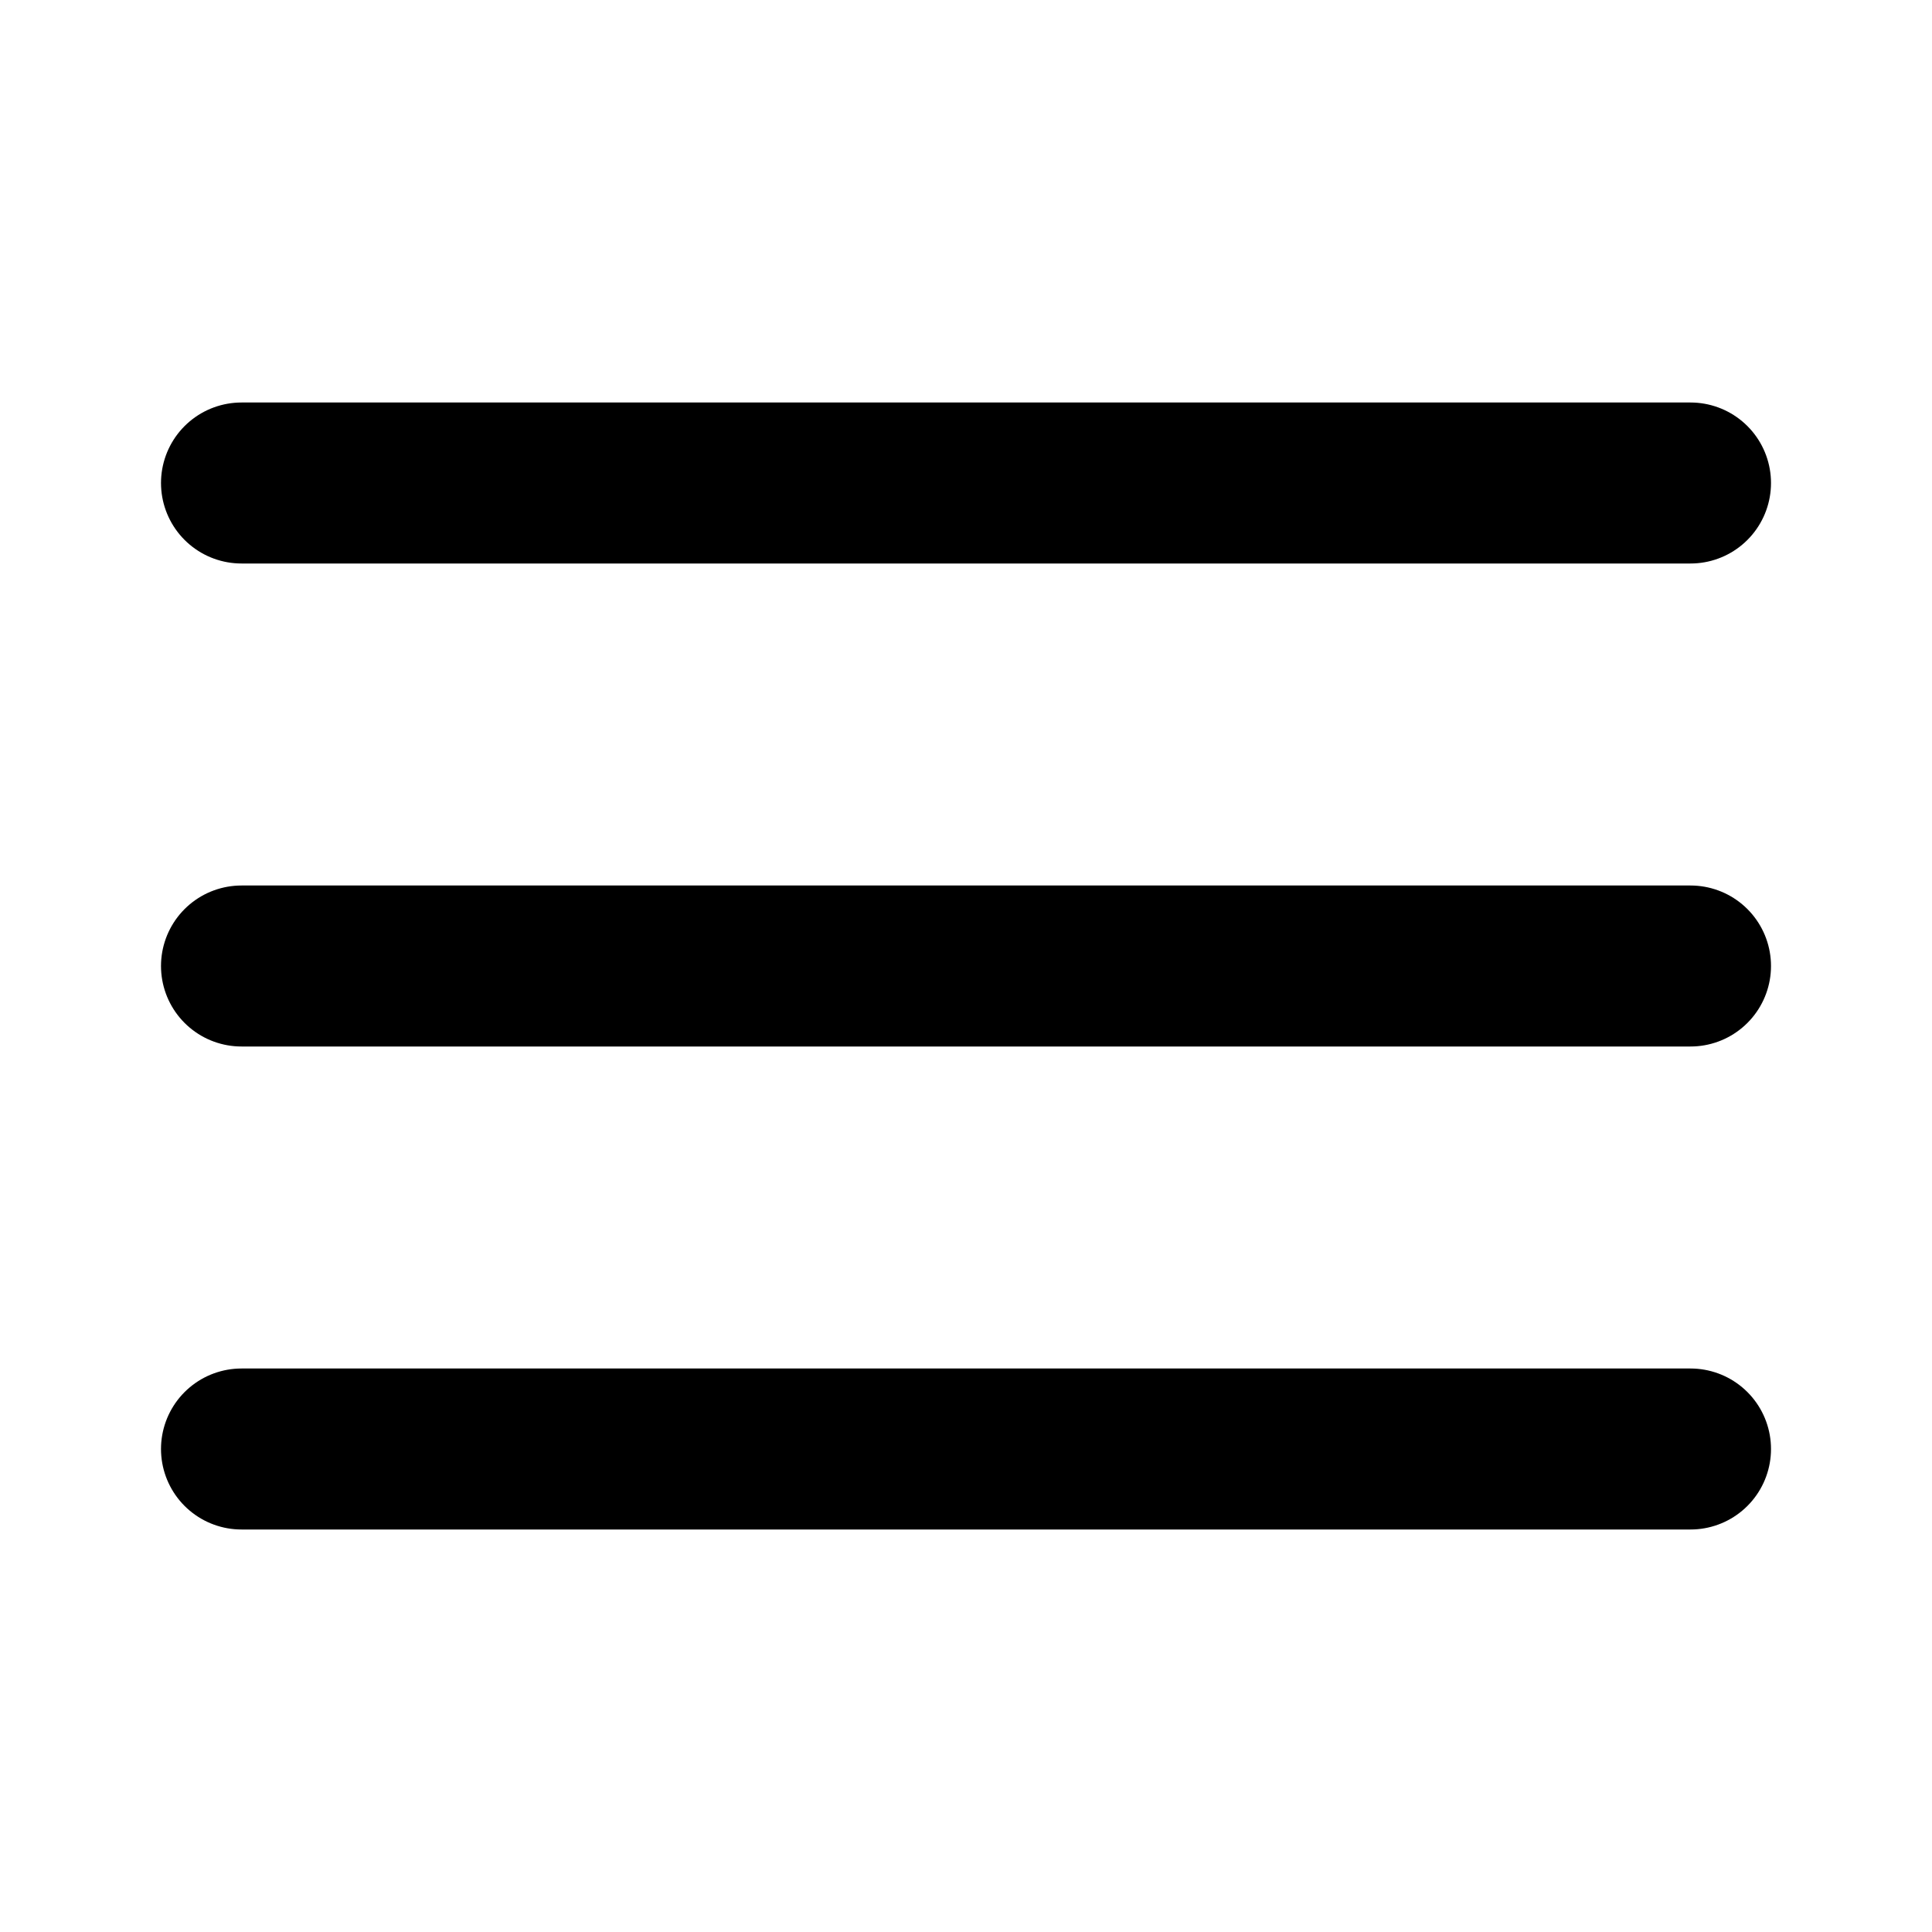
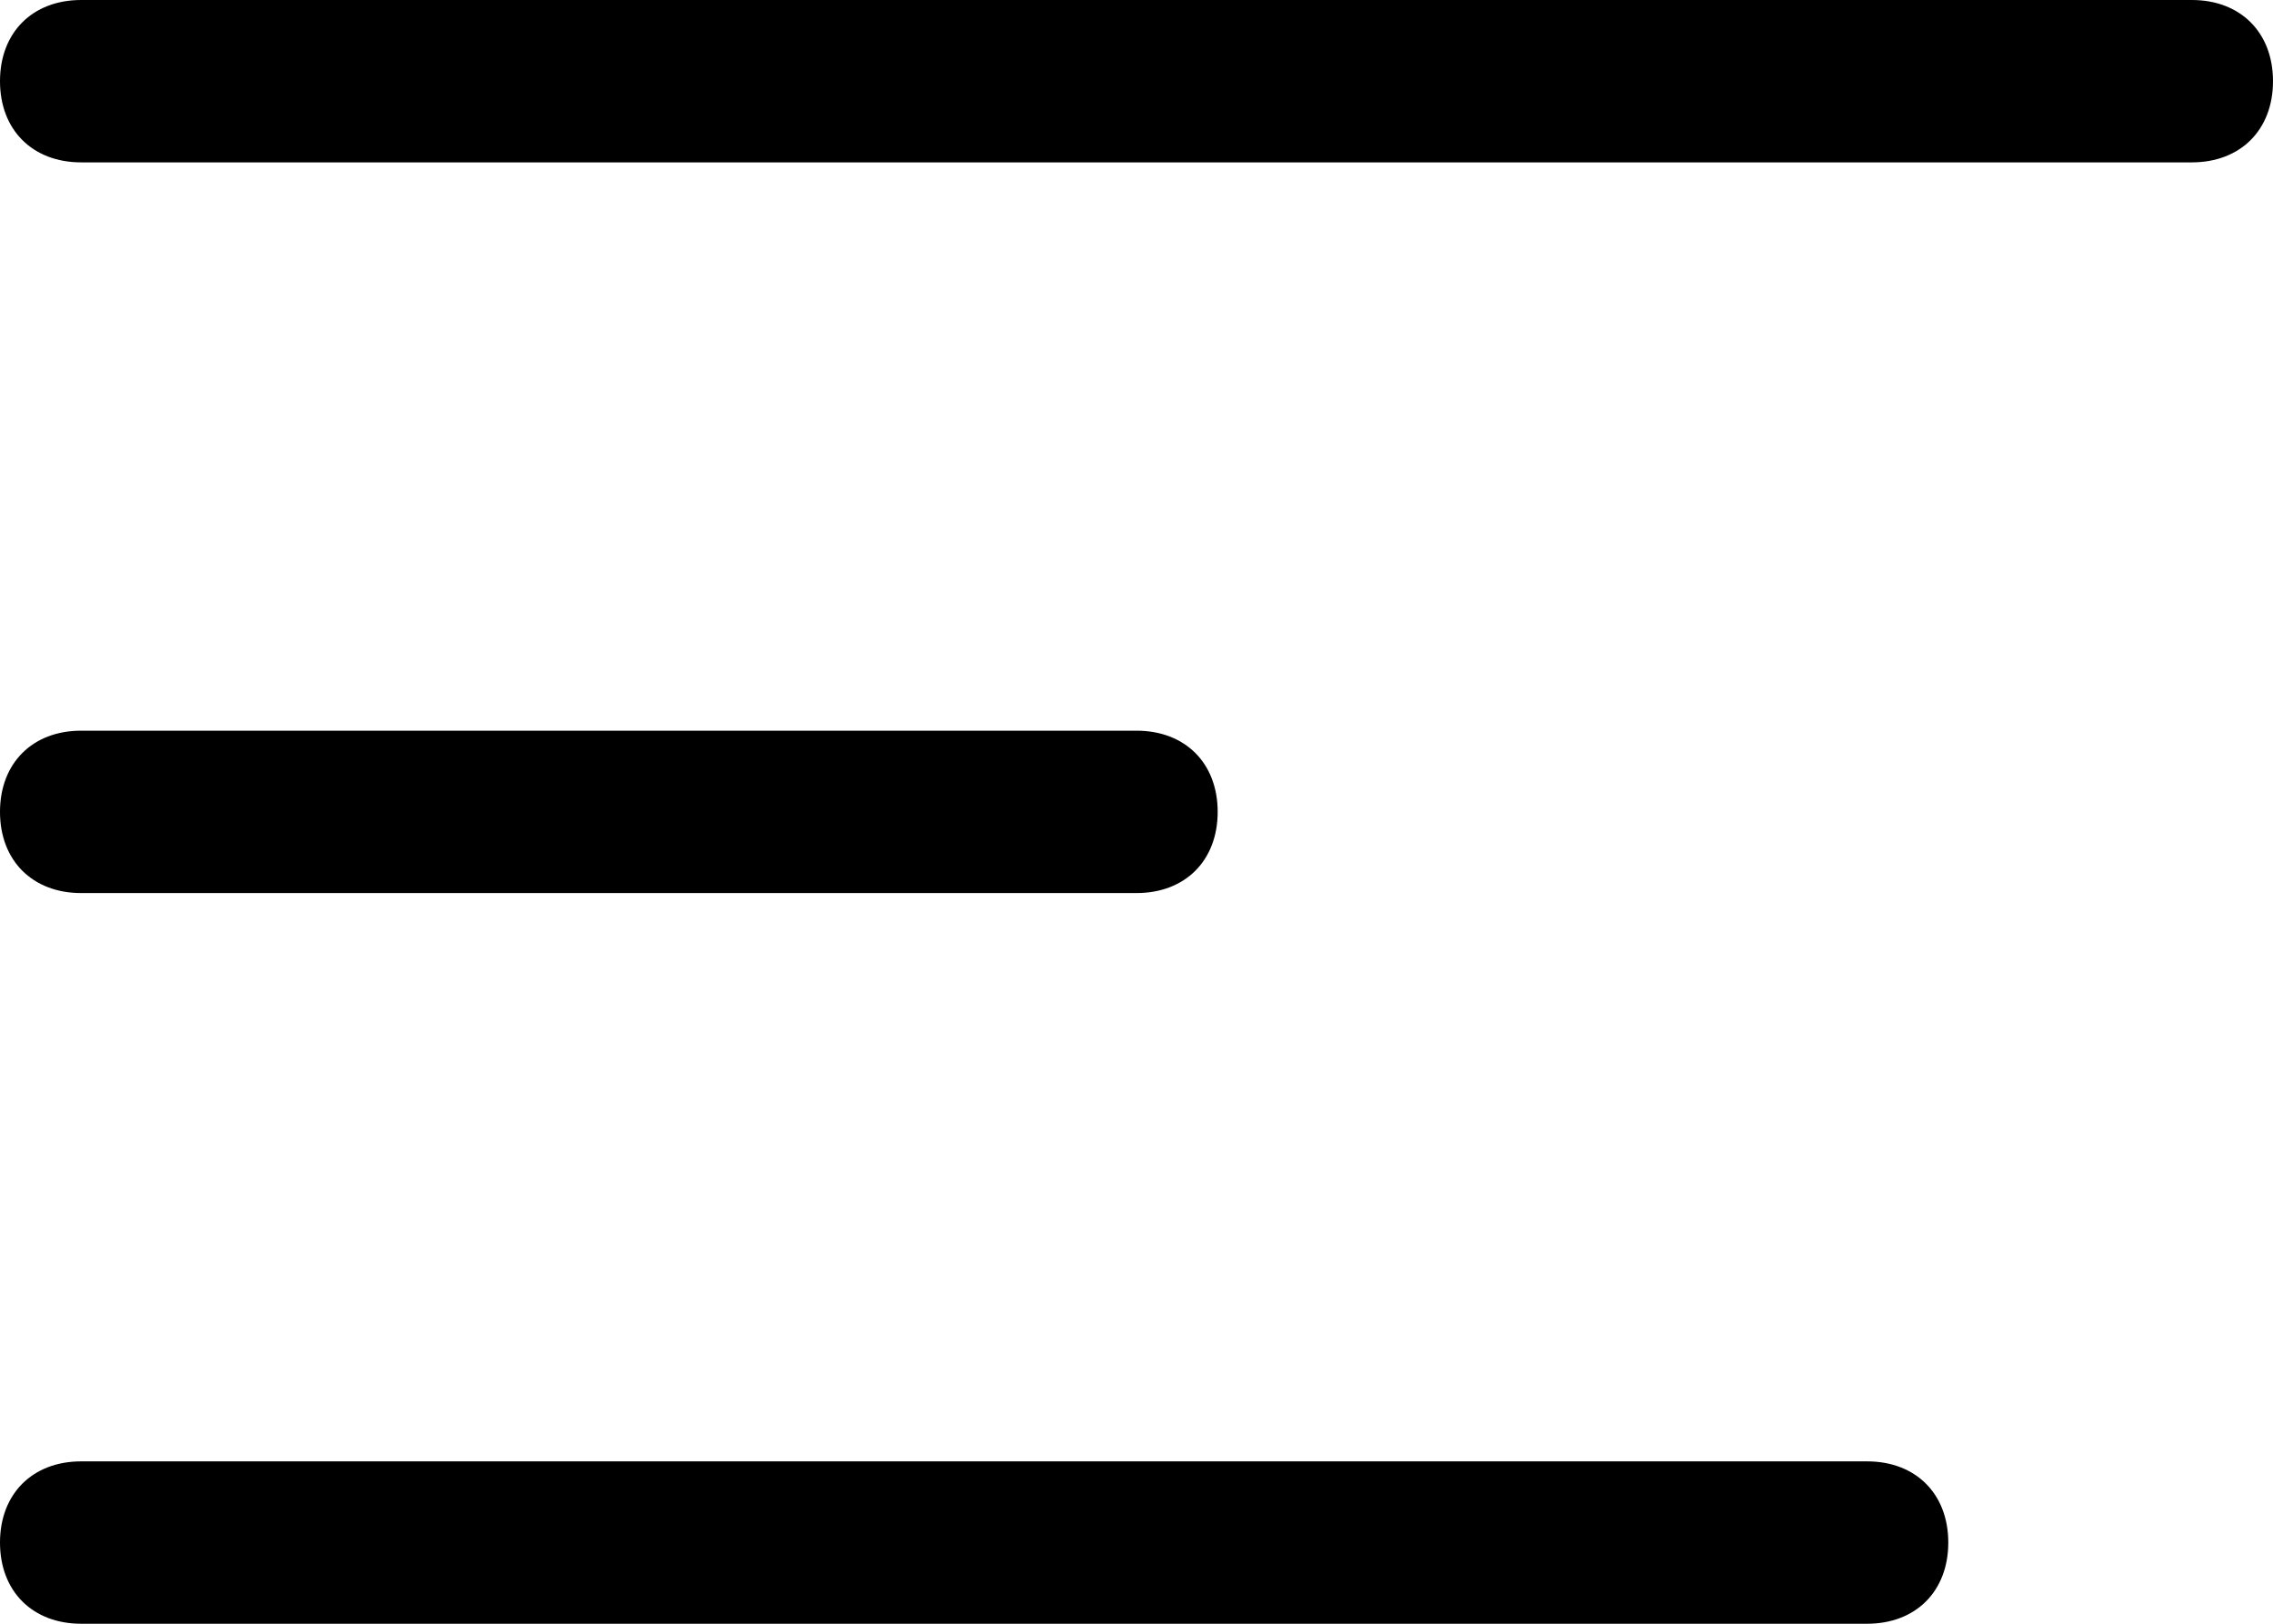
- <svg xmlns="http://www.w3.org/2000/svg" width="24" height="24" viewBox="0 0 24 24" fill="none" stroke="currentColor" stroke-width="2" stroke-linecap="round" stroke-linejoin="round" class="feather feather-menu">
-   <line x1="3" y1="12" x2="21" y2="12" />
-   <line x1="3" y1="6" x2="21" y2="6" />
-   <line x1="3" y1="18" x2="21" y2="18" />
+ <svg xmlns="http://www.w3.org/2000/svg" id="Layer_1" version="1.1" viewBox="0 0 28 20">
+   <g id="menu_">
+     <path d="M27,0H1C.4,0,0,.4,0,1s.4,1,1,1h26c.6,0,1-.4,1-1s-.4-1-1-1Z" />
+     <path d="M1,11h13c.6,0,1-.4,1-1s-.4-1-1-1H1c-.6,0-1,.4-1,1s.4,1,1,1Z" />
+     <path d="M23,18H1c-.6,0-1,.4-1,1s.4,1,1,1h22c.6,0,1-.4,1-1s-.4-1-1-1Z" />
+   </g>
</svg>
